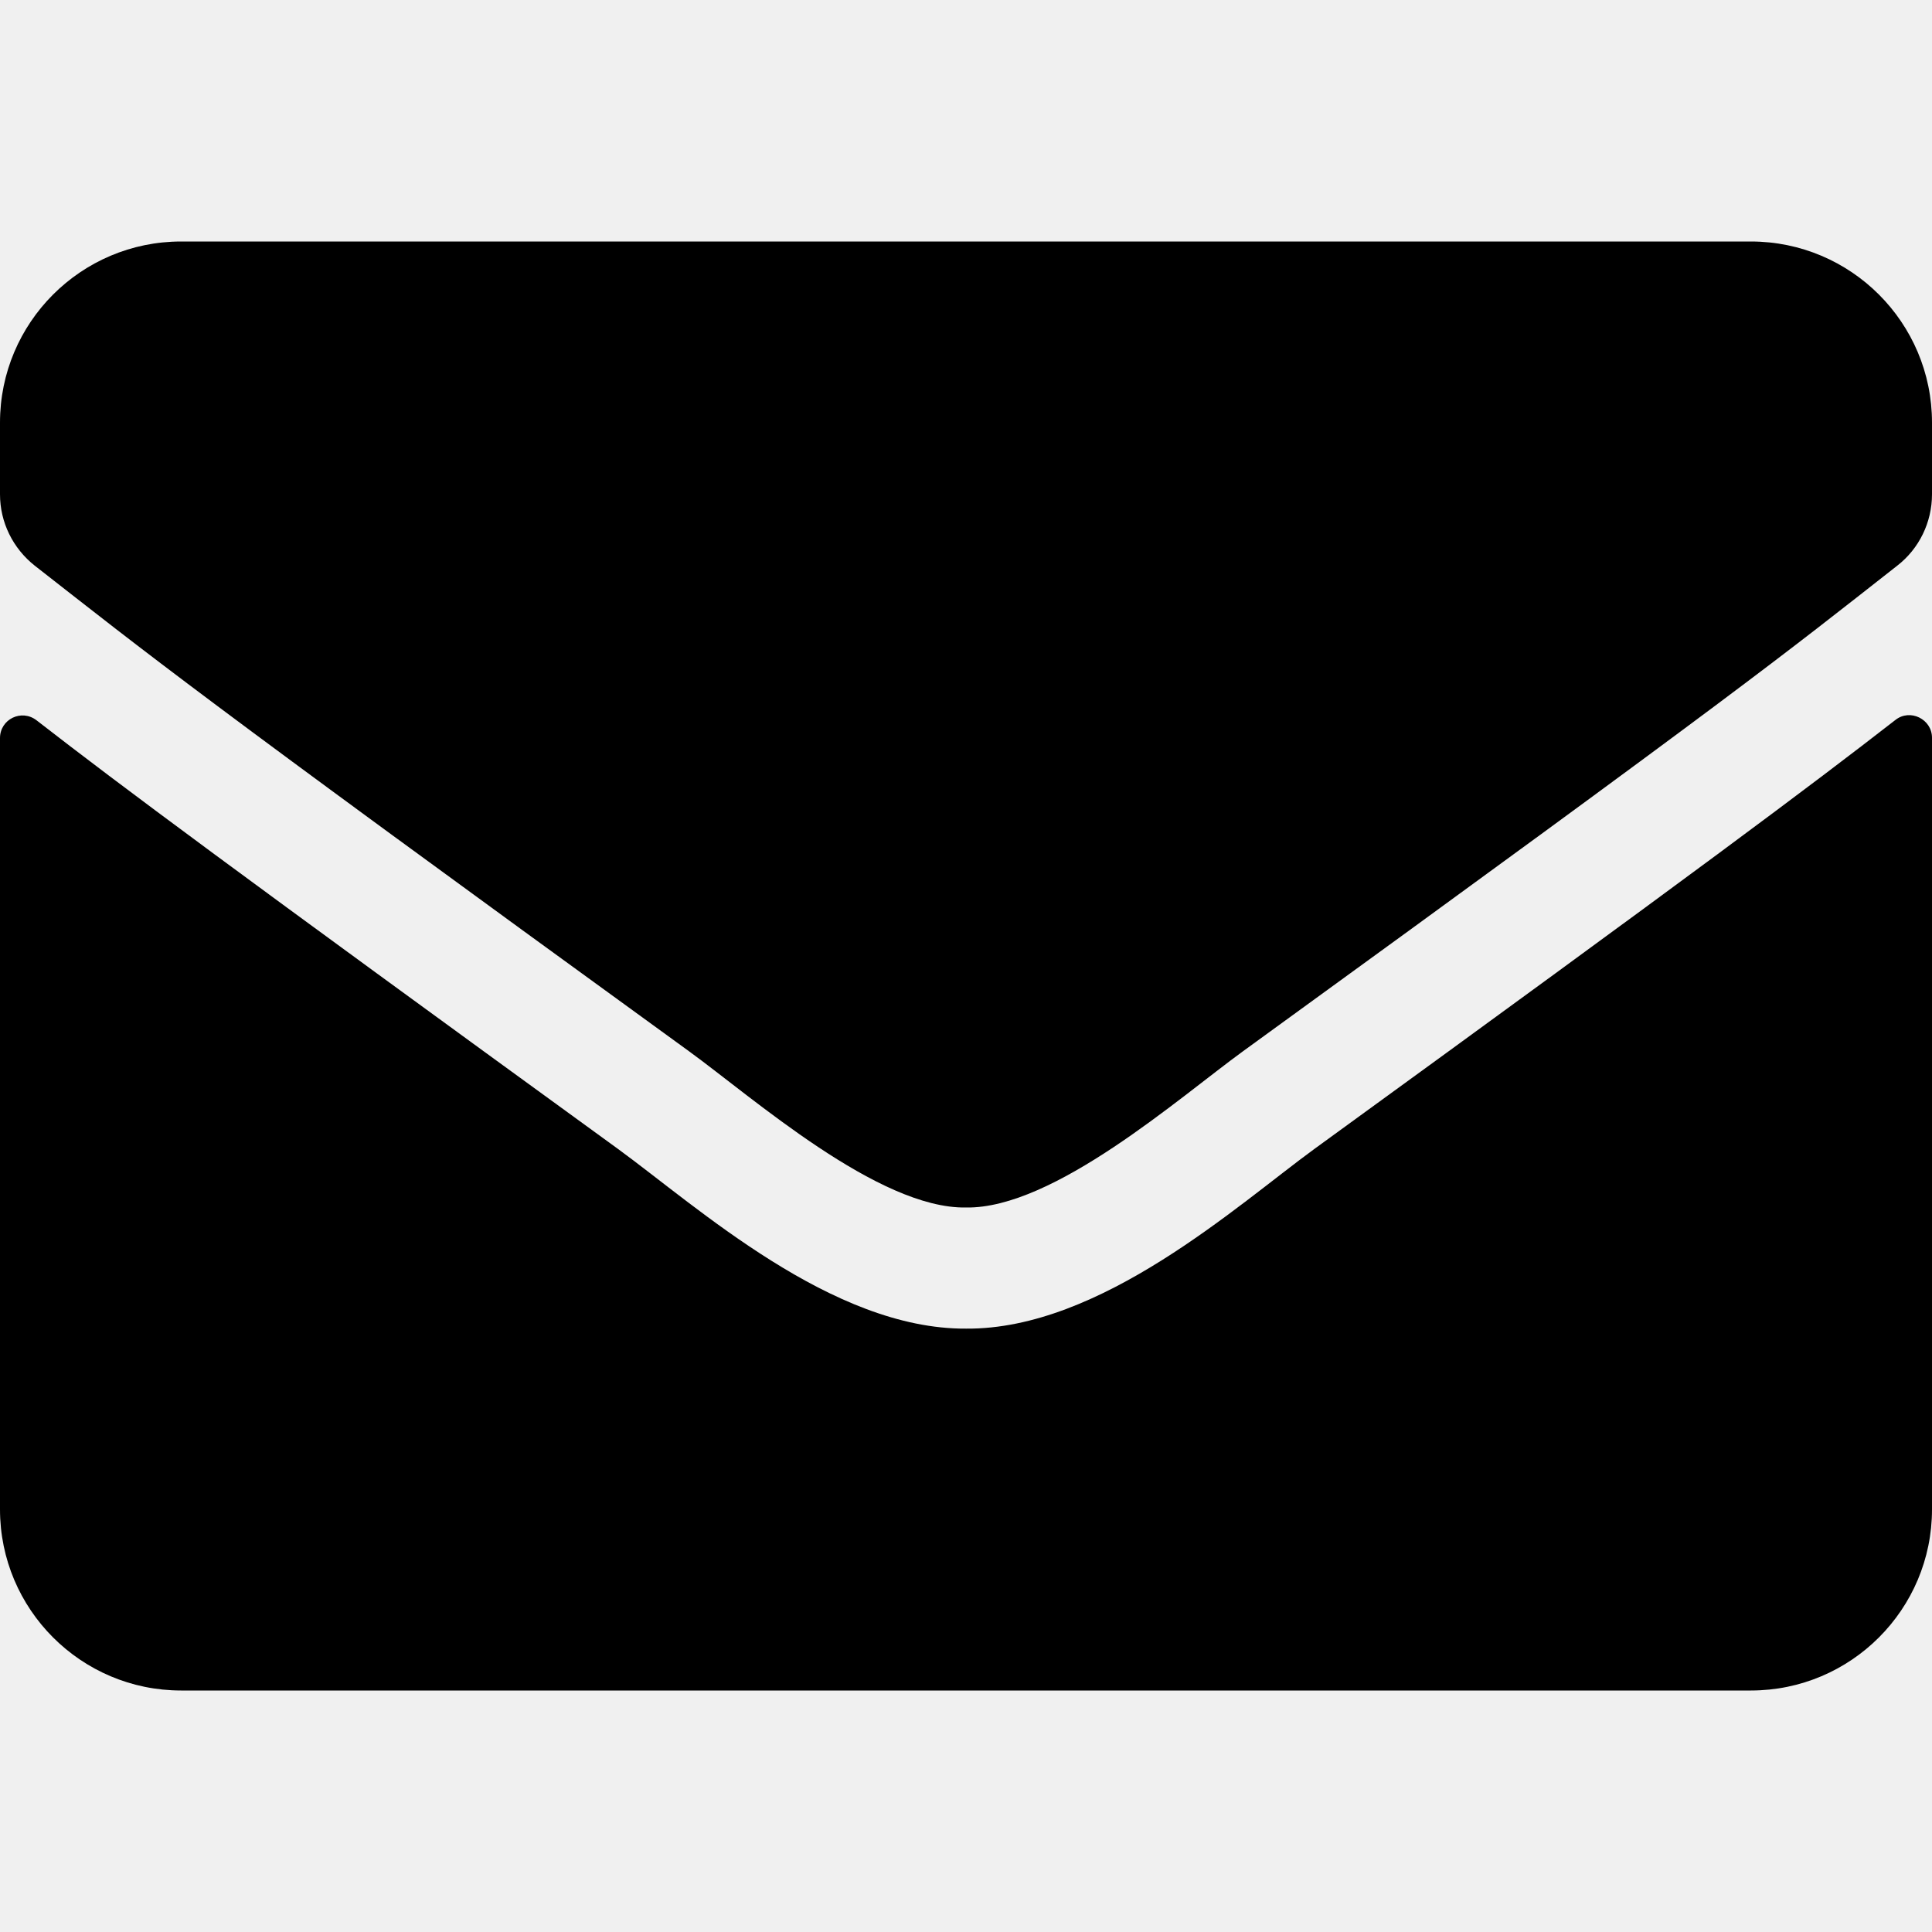
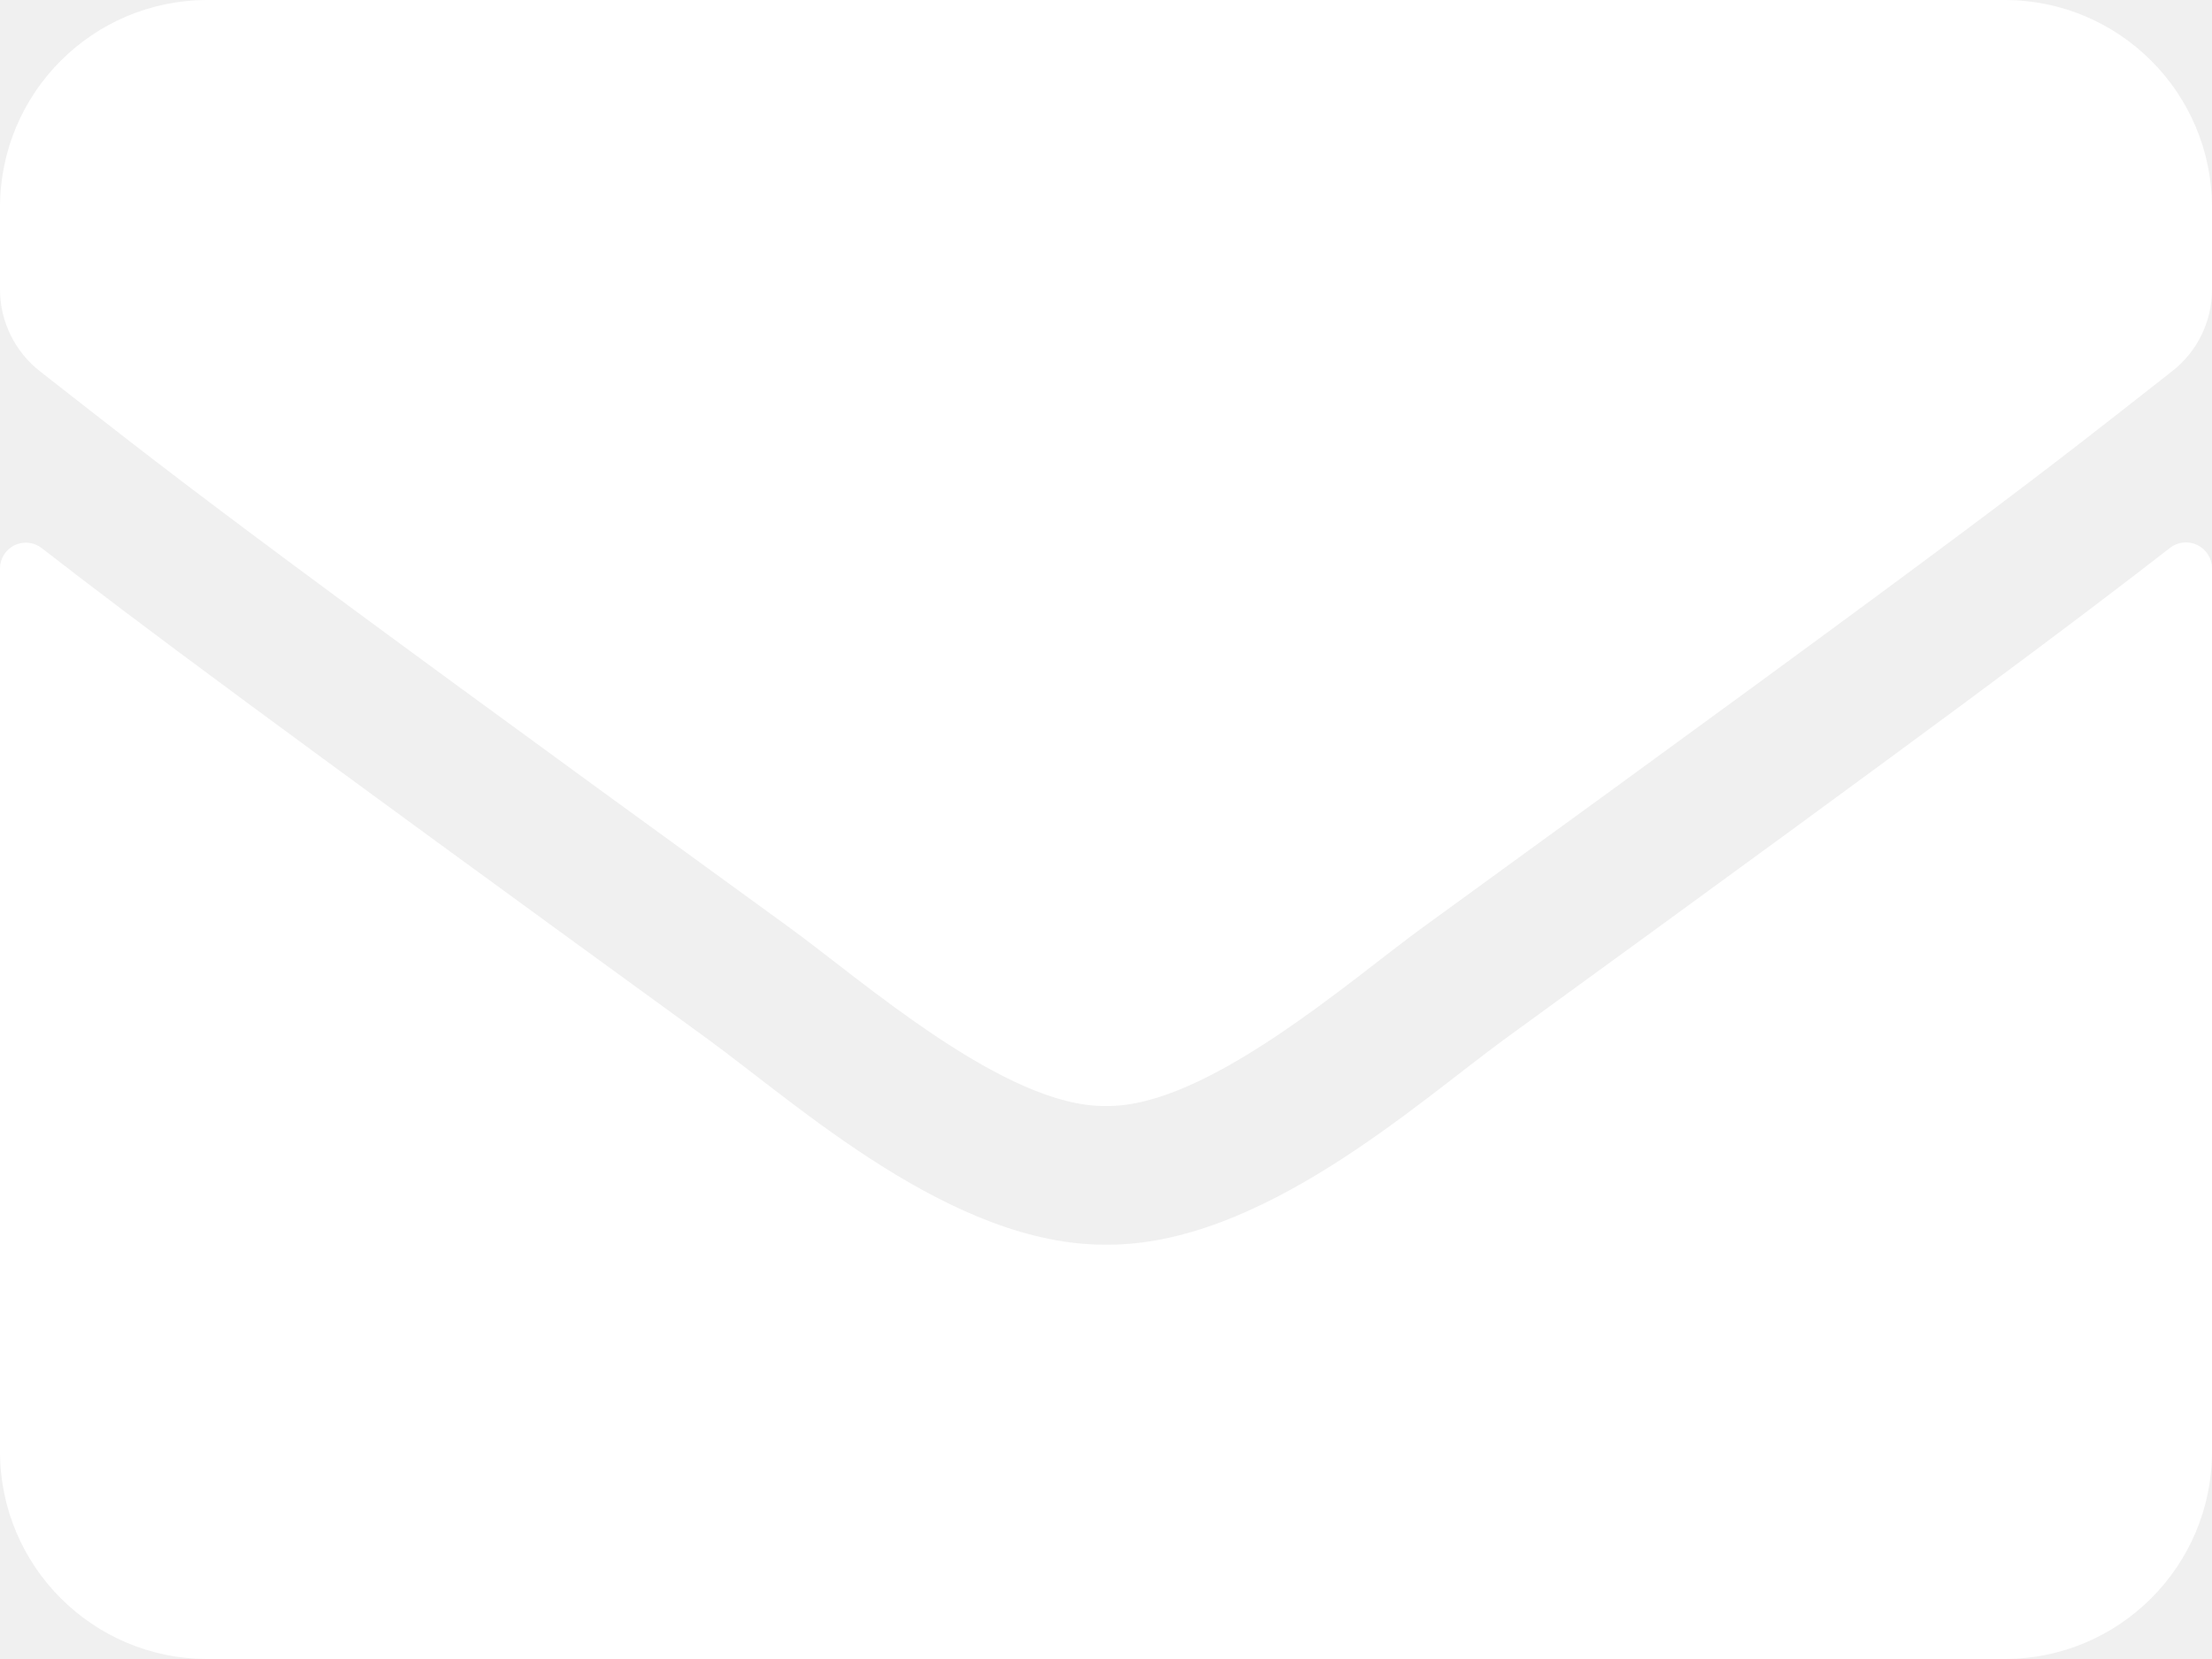
- <svg xmlns="http://www.w3.org/2000/svg" viewBox="0 0 512 512">
-   <path d="M502.3 190.8c3.9-3.1 9.7-.2 9.7 4.7V400c0 26.5-21.5 48-48 48H48c-26.5 0-48-21.5-48-48V195.6c0-5 5.7-7.8 9.7-4.7 22.4 17.4 52.1 39.5 154.1 113.6 21.1 15.4 56.7 47.8 92.2 47.6 35.7.3 72-32.8 92.3-47.6 102-74.1 131.6-96.3 154-113.7zM256 320c23.2.4 56.6-29.2 73.4-41.4 132.7-96.3 142.8-104.7 173.4-128.7 5.8-4.5 9.2-11.5 9.2-18.9v-19c0-26.5-21.5-48-48-48H48C21.5 64 0 85.5 0 112v19c0 7.4 3.4 14.3 9.2 18.9 30.6 23.9 40.7 32.4 173.4 128.7 16.8 12.2 50.2 41.8 73.4 41.4z" />
+ <svg xmlns="http://www.w3.org/2000/svg" width="512" height="384" viewBox="0 0 512 384">
+   <path id="envelope" d="M502.3,190.8a6.02,6.02,0,0,1,9.7,4.7V400a48.012,48.012,0,0,1-48,48H48A48.012,48.012,0,0,1,0,400V195.6a5.981,5.981,0,0,1,9.7-4.7c22.4,17.4,52.1,39.5,154.1,113.6,21.1,15.4,56.7,47.8,92.2,47.6,35.7.3,72-32.8,92.3-47.6C450.3,230.4,479.9,208.2,502.3,190.8ZM256,320c23.2.4,56.6-29.2,73.4-41.4,132.7-96.3,142.8-104.7,173.4-128.7A23.93,23.93,0,0,0,512,131V112a48.012,48.012,0,0,0-48-48H48A48.012,48.012,0,0,0,0,112v19a24.076,24.076,0,0,0,9.2,18.9c30.6,23.9,40.7,32.4,173.4,128.7,16.8,12.2,50.2,41.8,73.4,41.4Z" transform="translate(0 -64)" fill="#fff" />
</svg>
